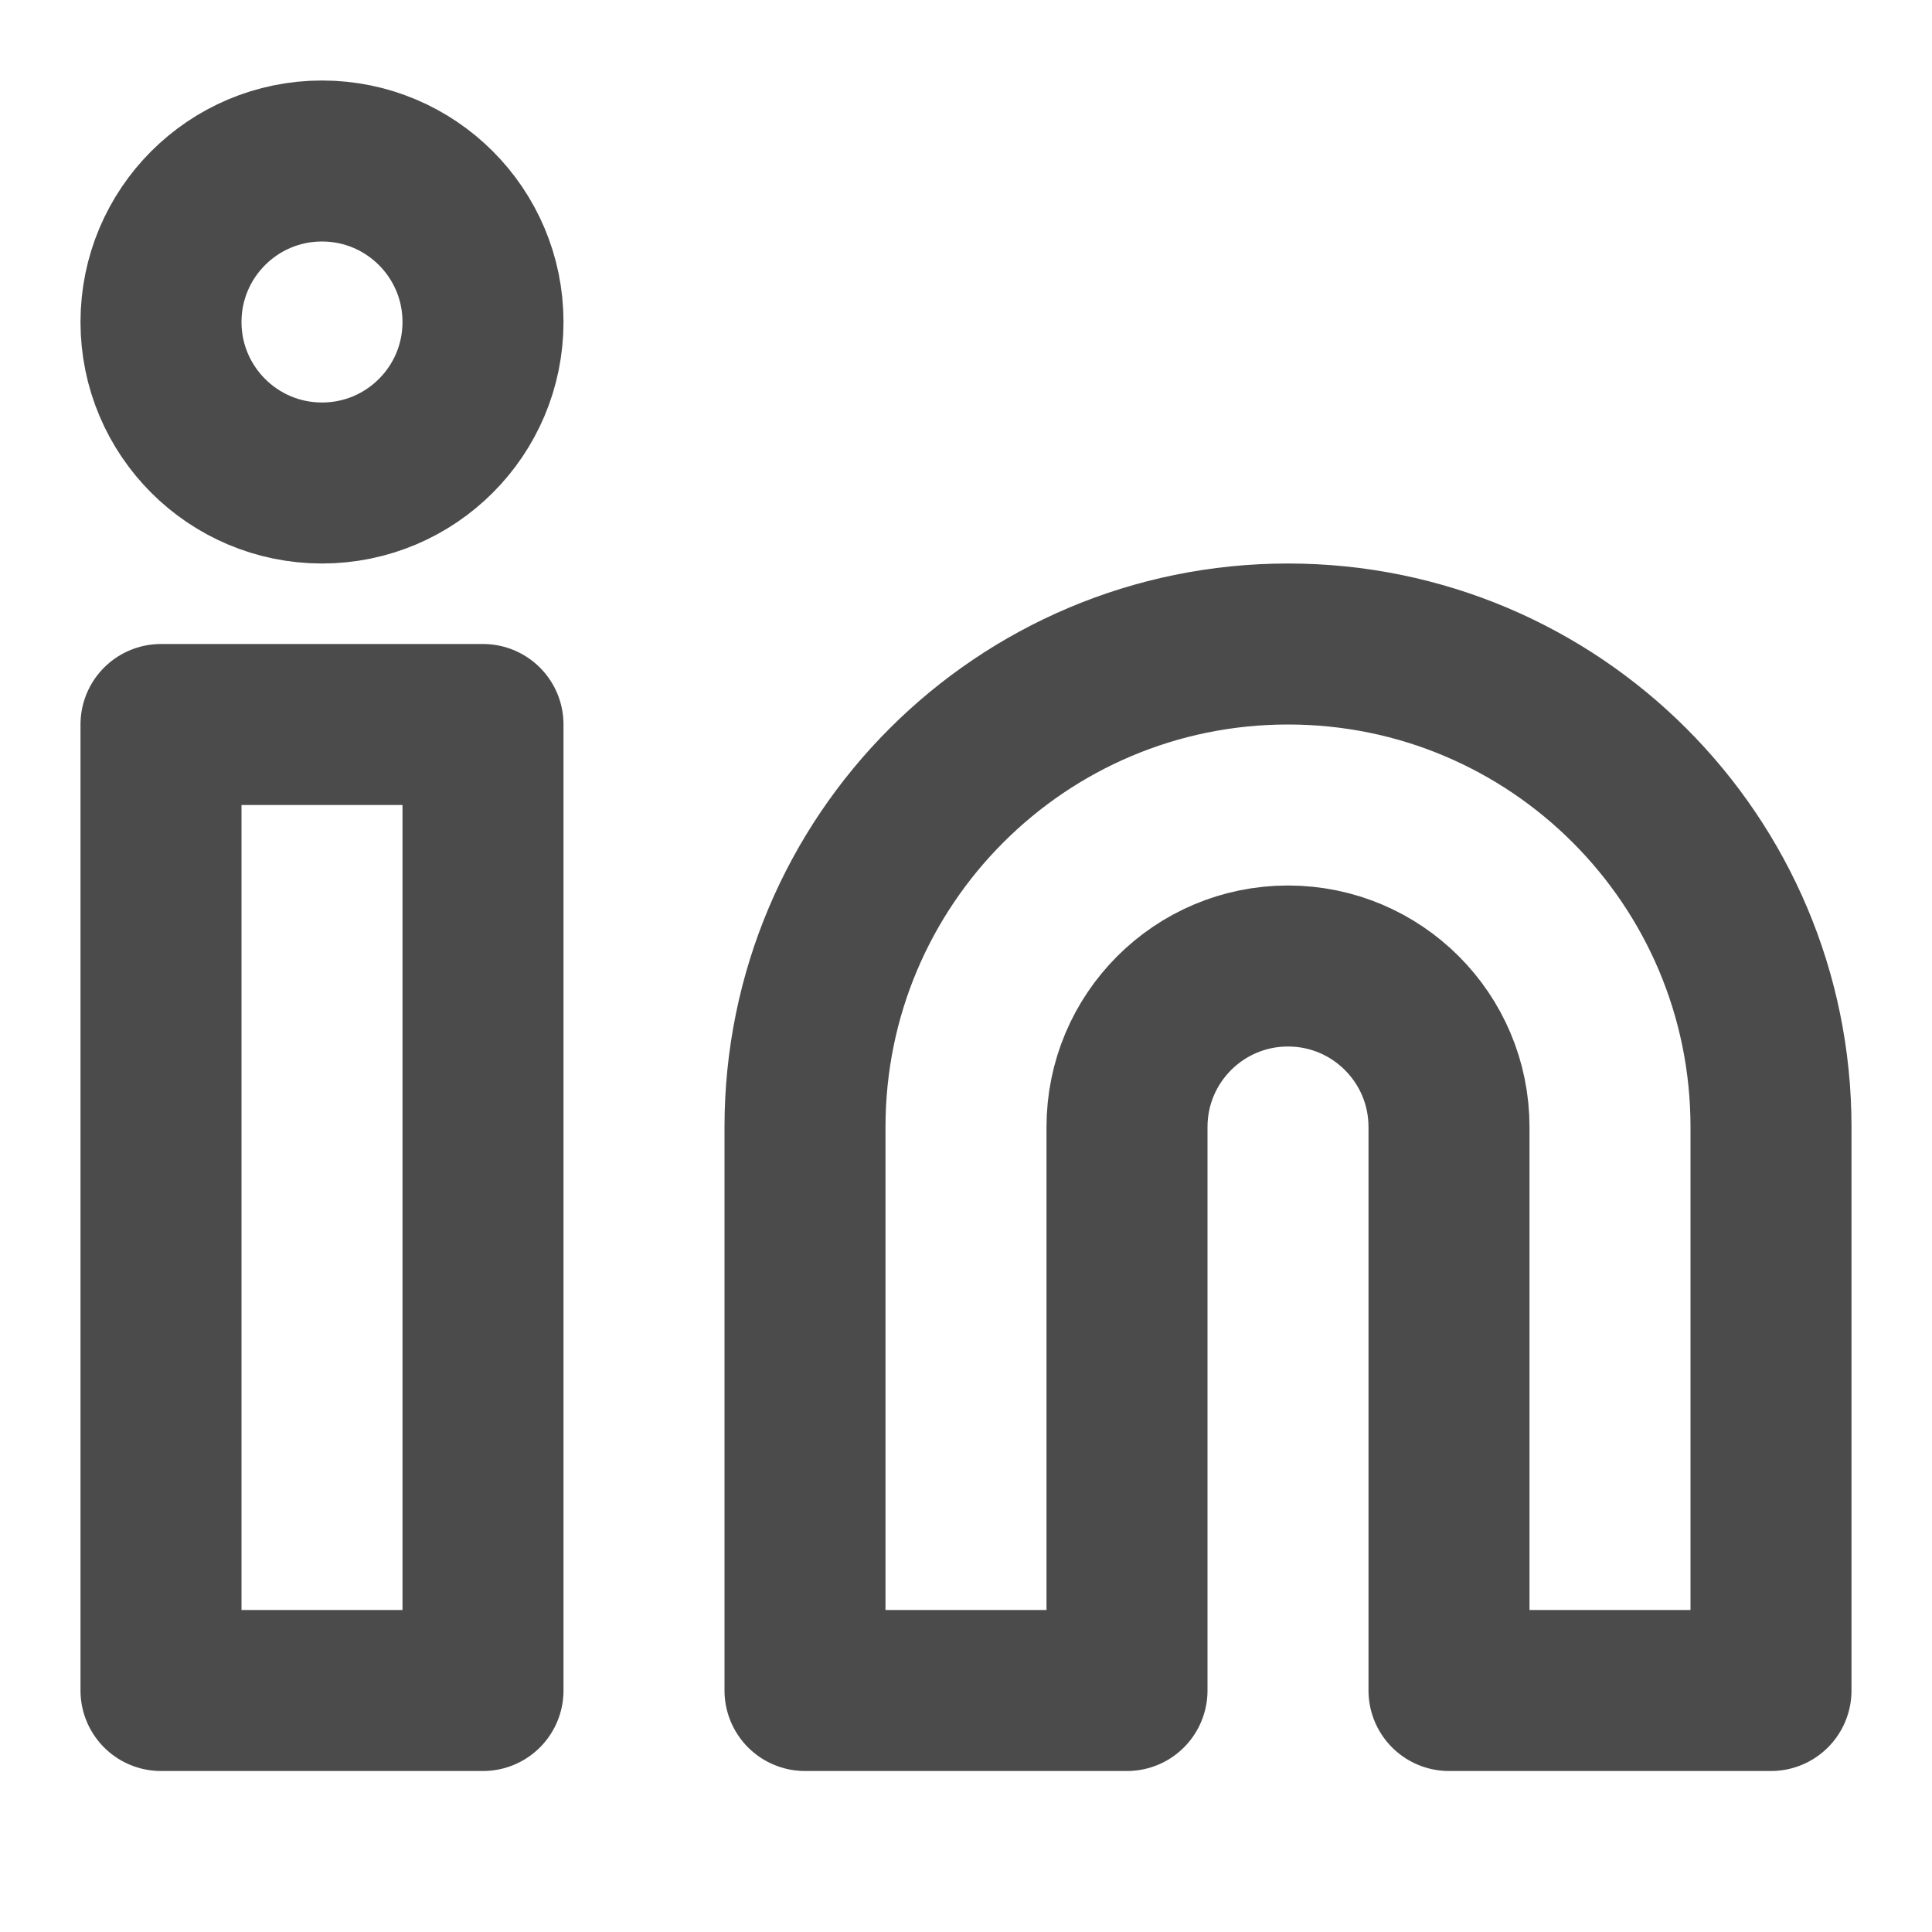
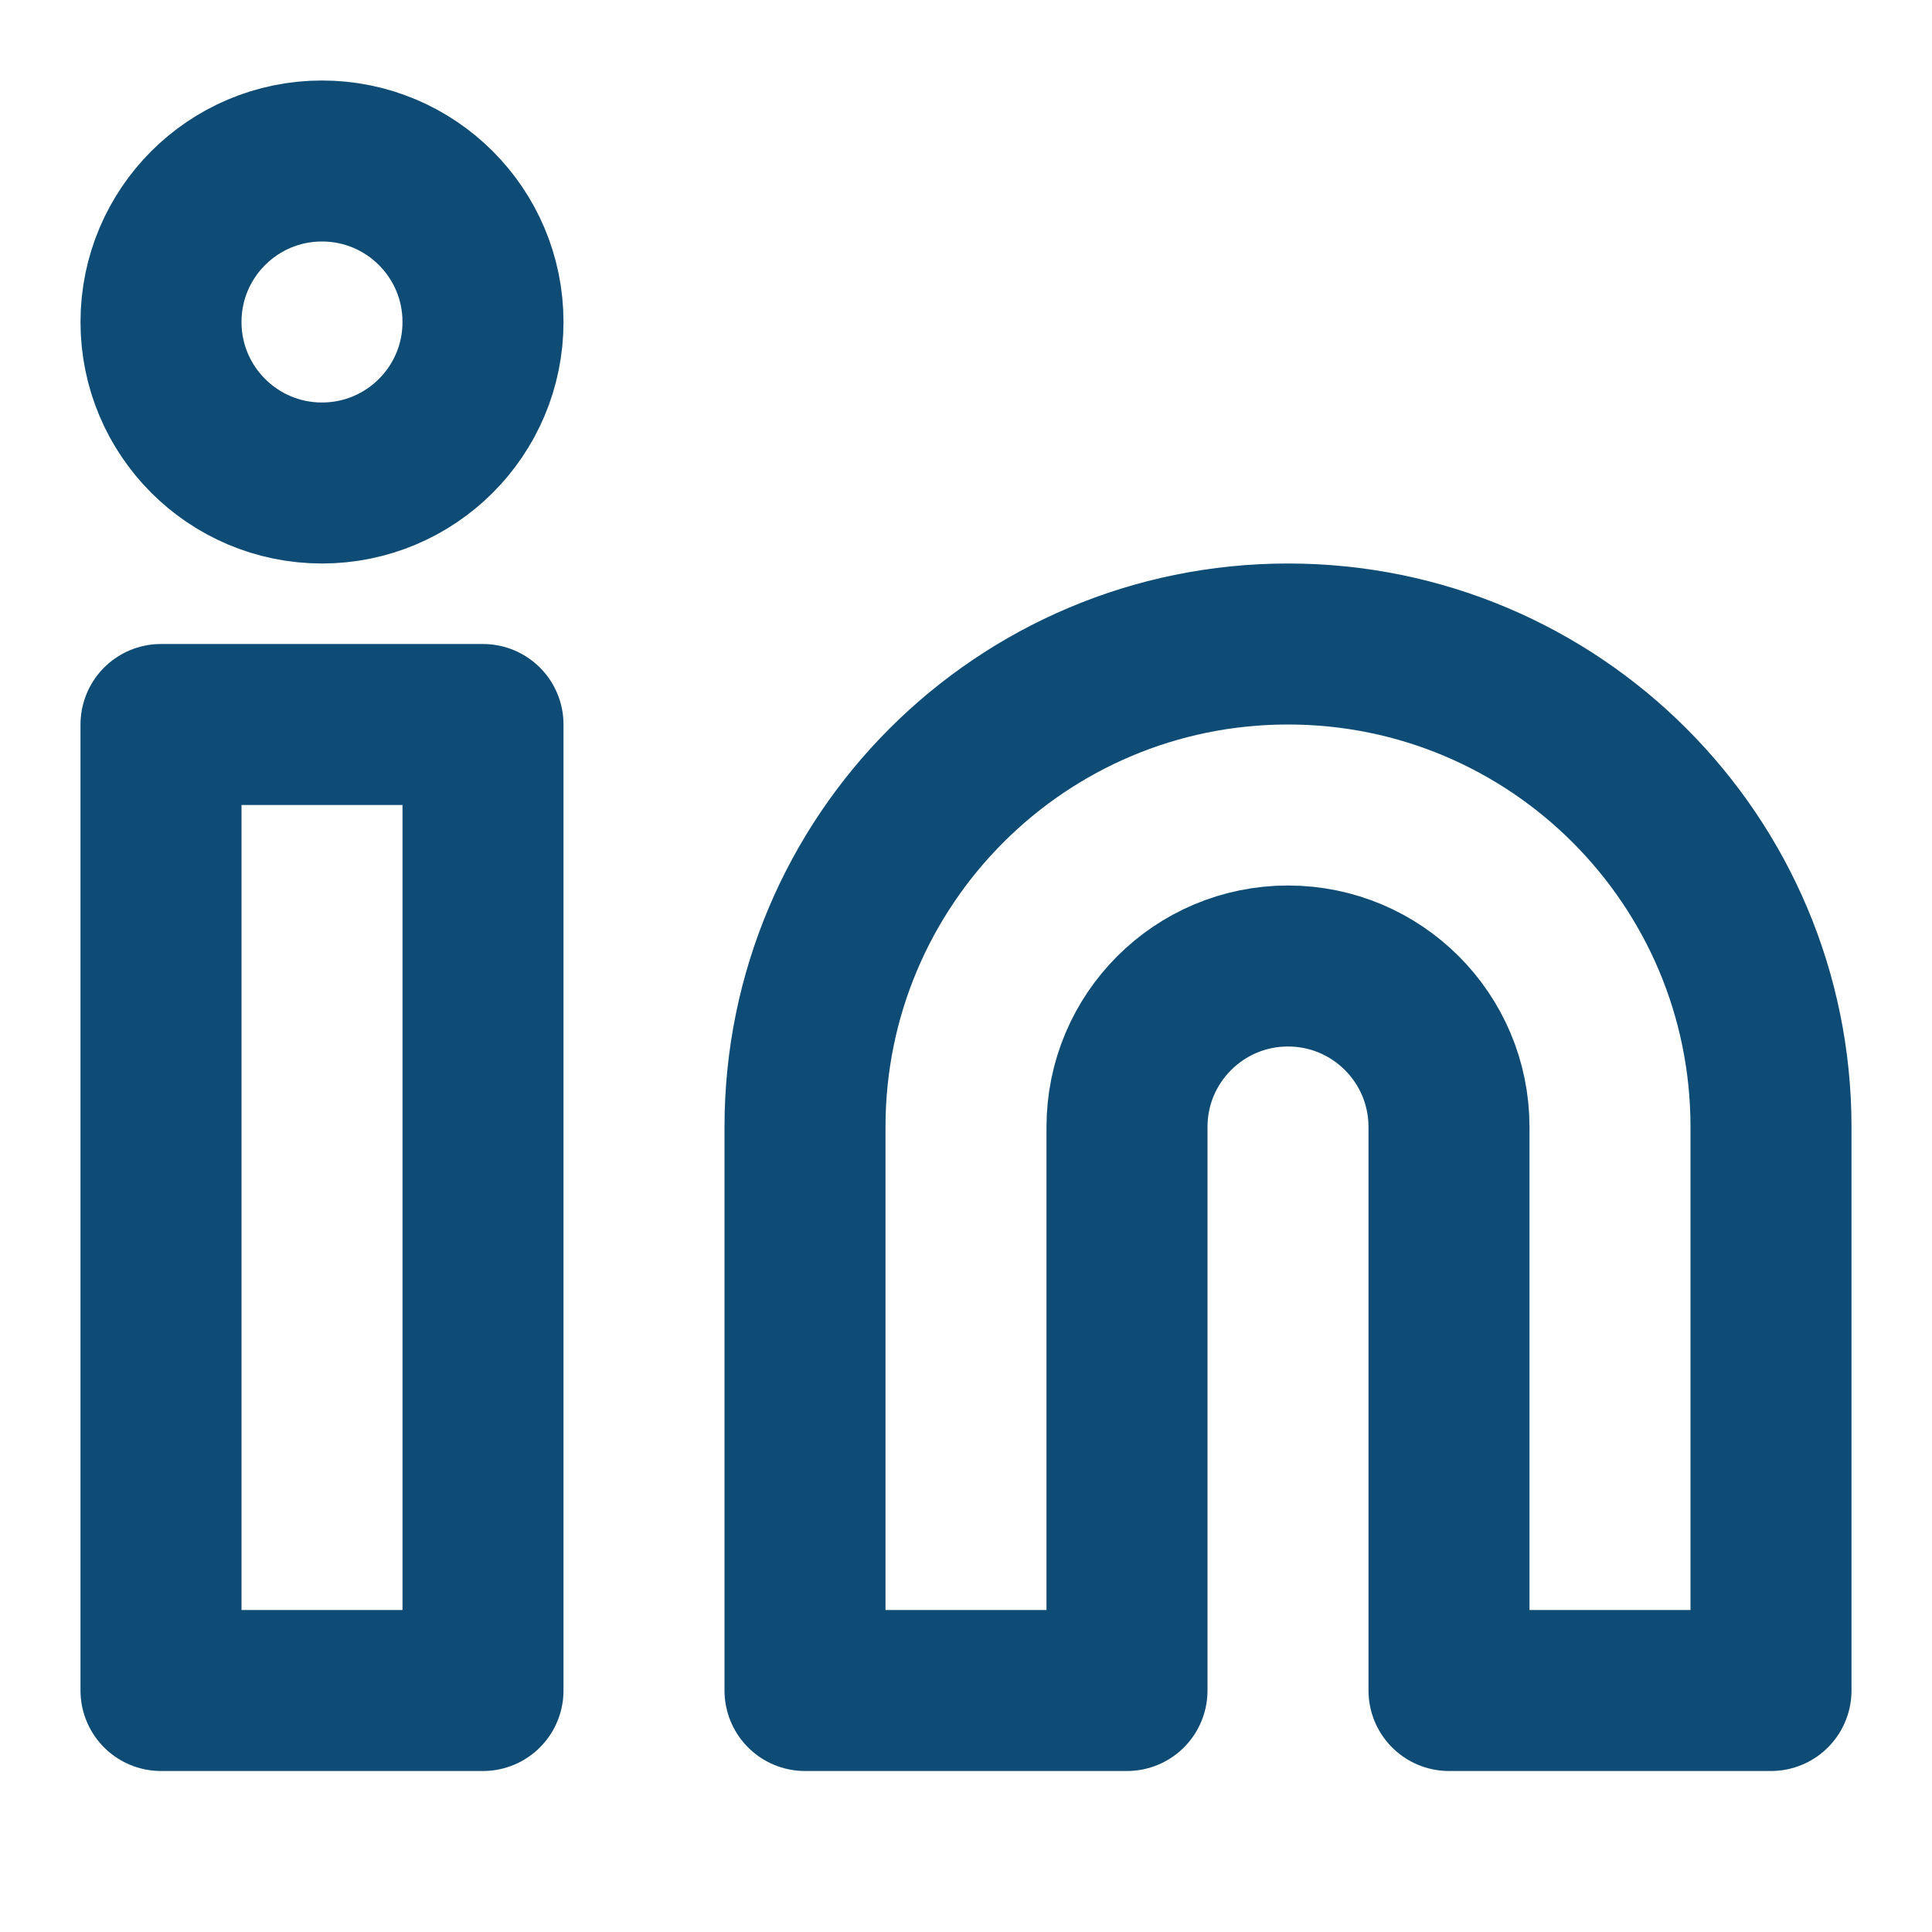
- <svg xmlns="http://www.w3.org/2000/svg" width="24" height="24" viewBox="0 0 24 24" fill="none" stroke="#4b4b4b" stroke-width="2" stroke-linecap="round" stroke-linejoin="round" class="feather feather-linkedin">
+ <svg xmlns="http://www.w3.org/2000/svg" width="24" height="24" viewBox="0 0 24 24" fill="none" stroke="#0F4C75" stroke-width="2" stroke-linecap="round" stroke-linejoin="round" class="feather feather-linkedin">
  <path d="M16 8a6 6 0 0 1 6 6v7h-4v-7a2 2 0 0 0-2-2 2 2 0 0 0-2 2v7h-4v-7a6 6 0 0 1 6-6z" />
  <rect x="2" y="9" width="4" height="12" />
  <circle cx="4" cy="4" r="2" />
</svg>
